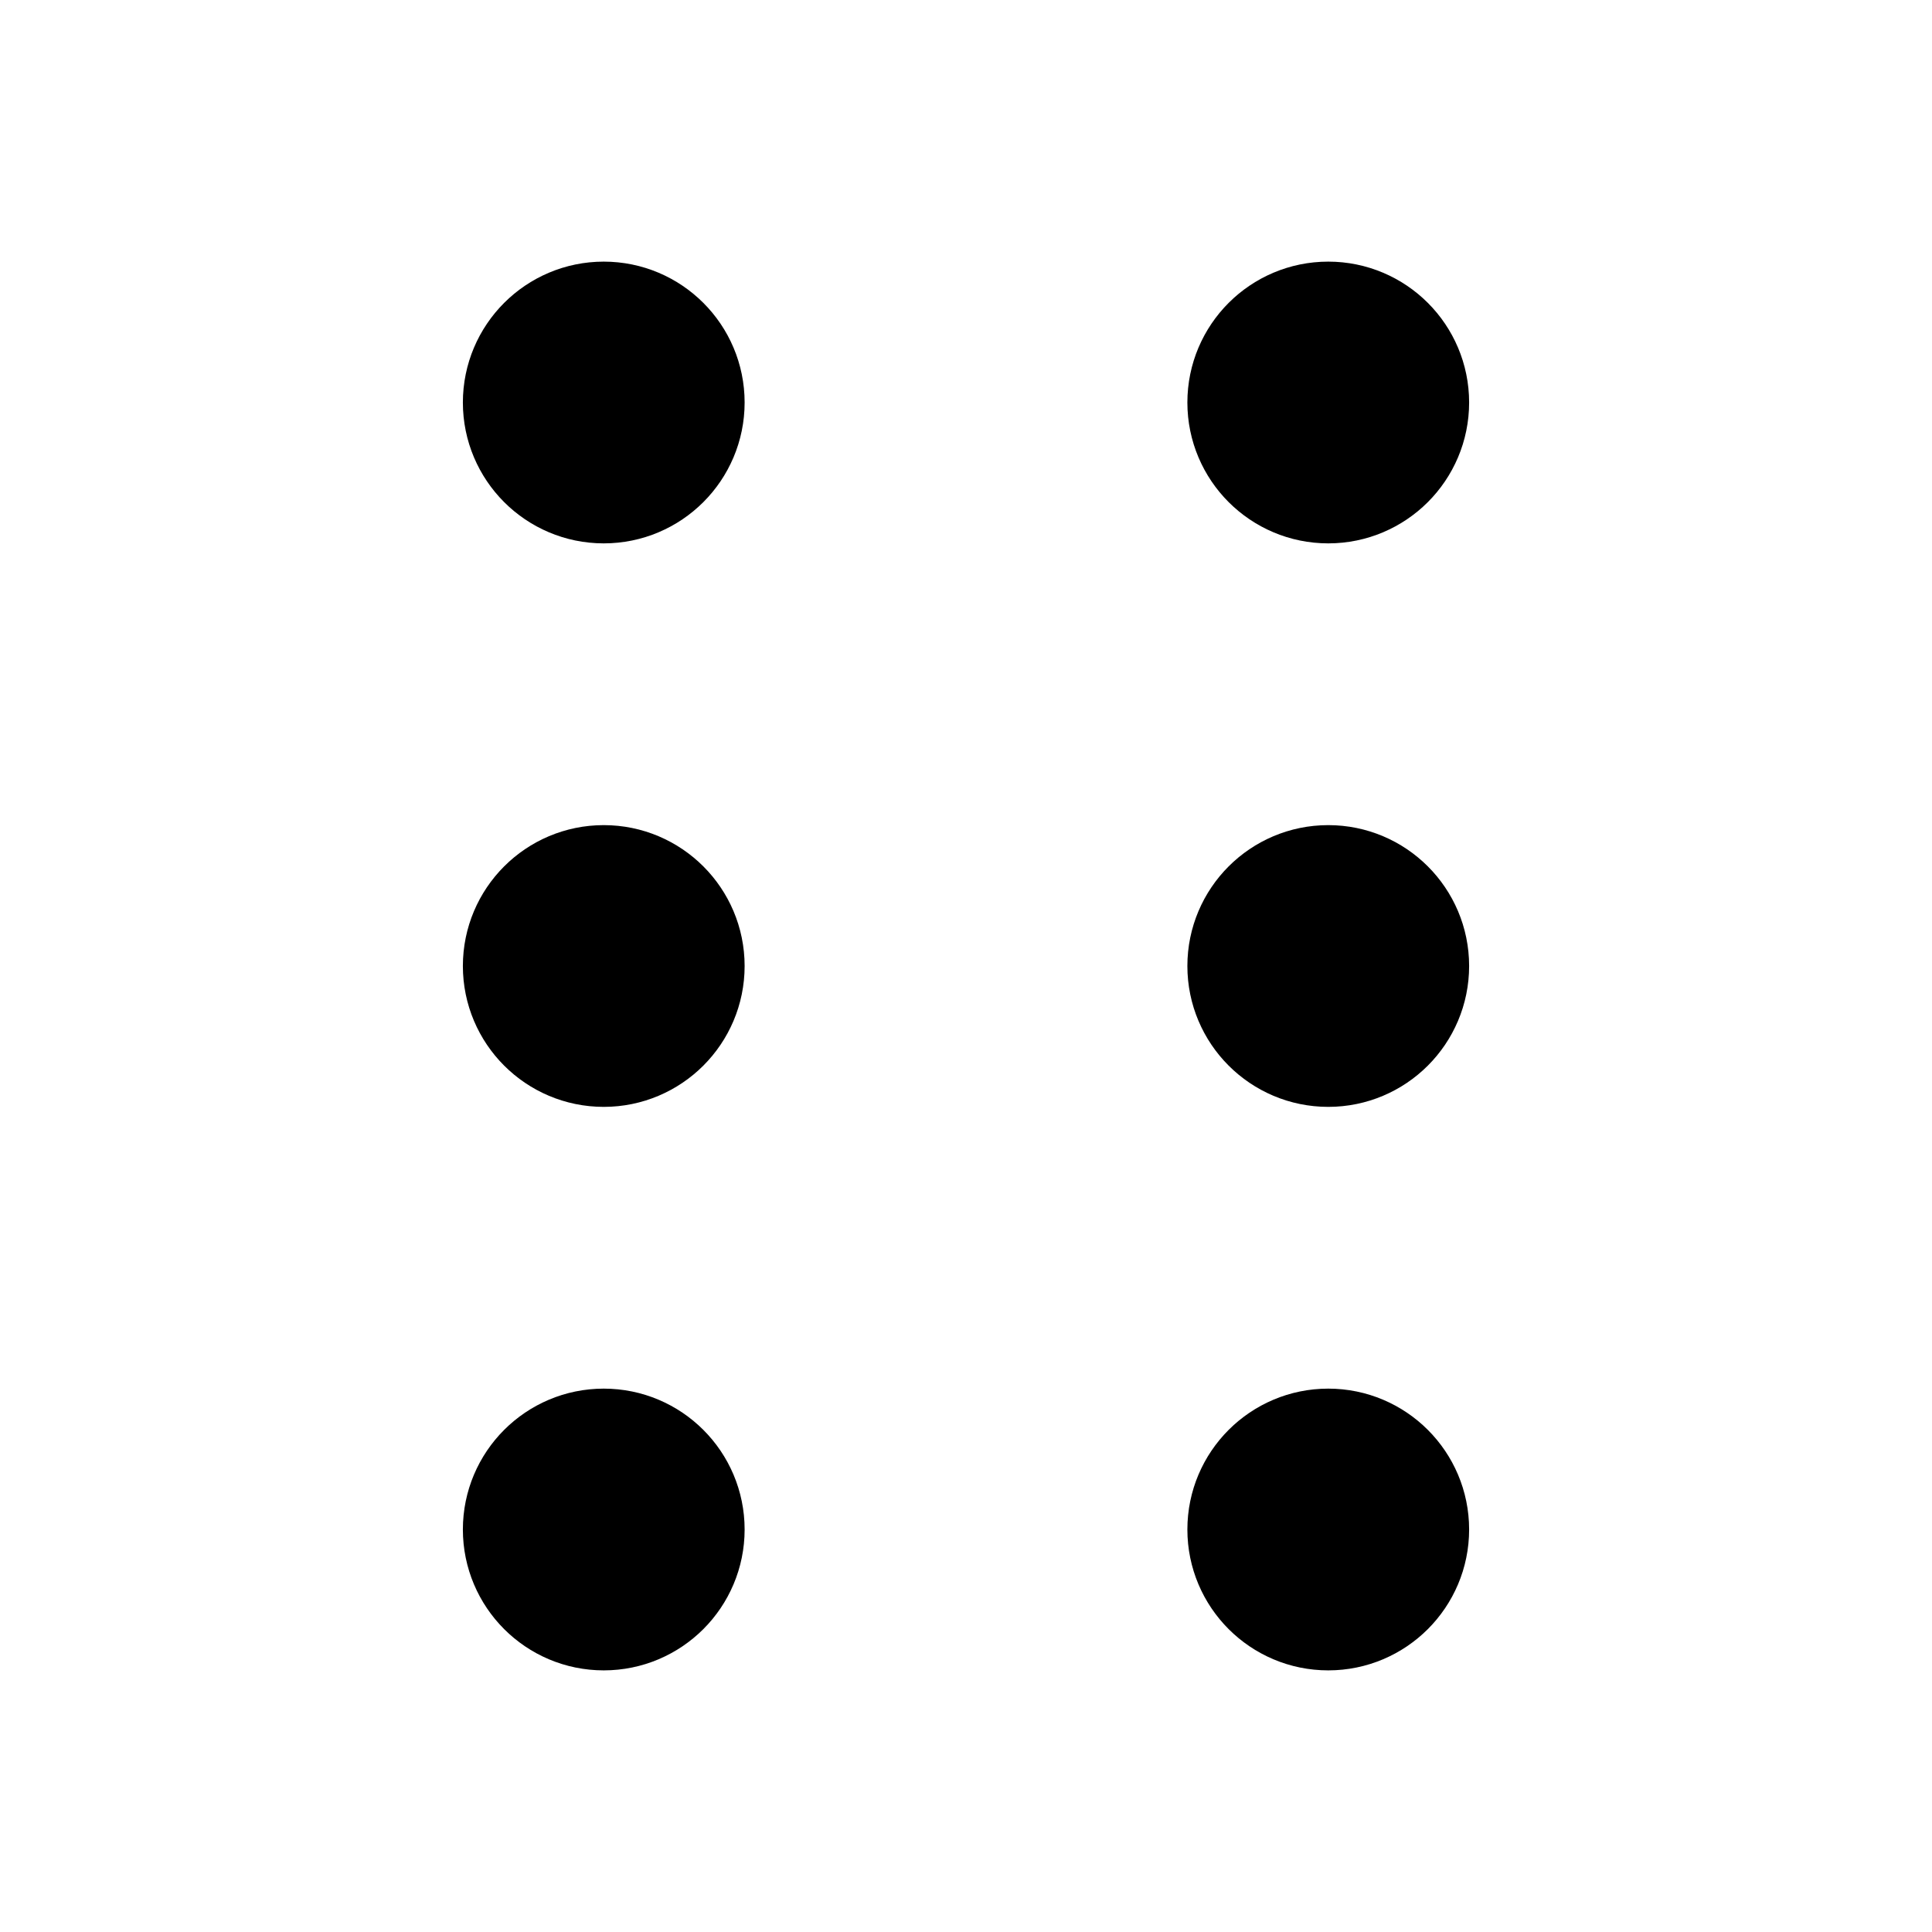
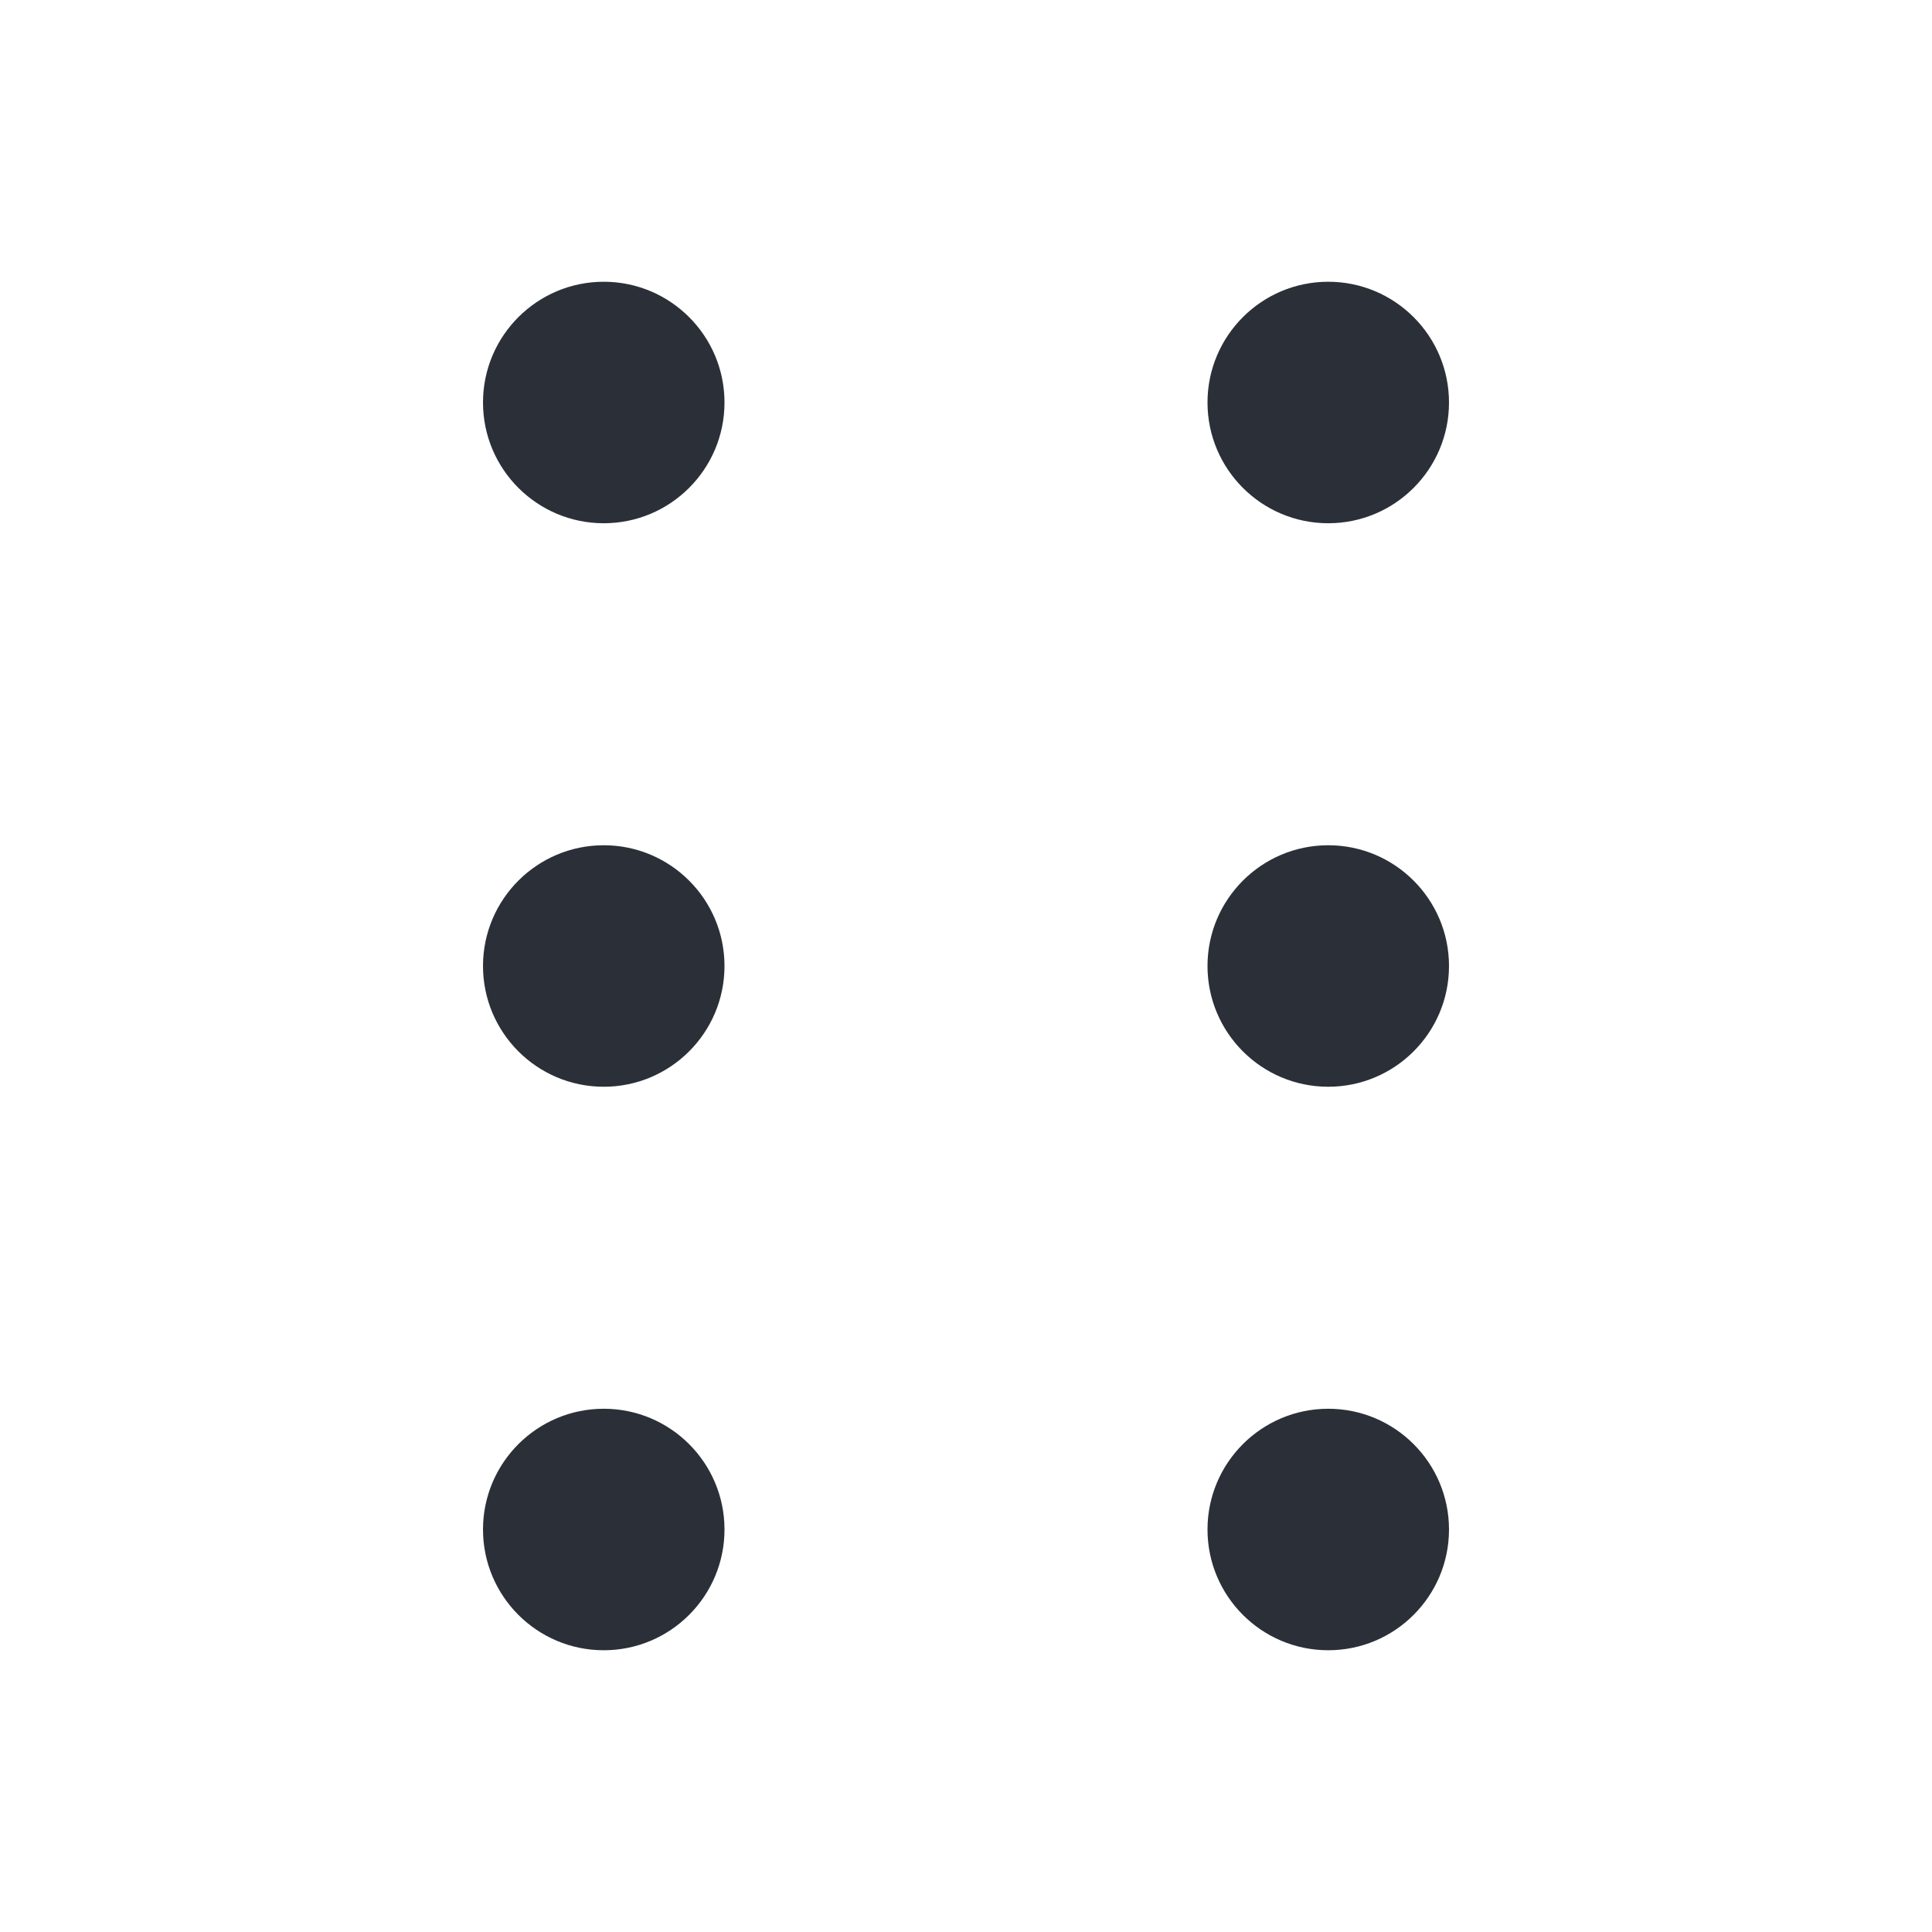
- <svg xmlns="http://www.w3.org/2000/svg" width="24" height="24" viewBox="0 0 24 24" fill="none" shape-rendering="geometricPrecision" preserveAspectRatio="xMidYMid meet">
-   <path d="M17.5 5C17.5 5.552 17.052 6 16.5 6C15.948 6 15.5 5.552 15.5 5C15.5 4.448 15.948 4 16.5 4C17.052 4 17.5 4.448 17.5 5Z" fill="currentColor" stroke="currentColor" stroke-width="1.5" stroke-linecap="round" vector-effect="non-scaling-stroke" />
-   <path d="M8.5 12C8.5 12.552 8.052 13 7.5 13C6.948 13 6.5 12.552 6.5 12C6.5 11.448 6.948 11 7.5 11C8.052 11 8.5 11.448 8.5 12Z" fill="currentColor" stroke="currentColor" stroke-width="1.5" stroke-linecap="round" vector-effect="non-scaling-stroke" />
-   <path d="M17.5 19C17.5 19.552 17.052 20 16.5 20C15.948 20 15.5 19.552 15.5 19C15.5 18.448 15.948 18 16.5 18C17.052 18 17.5 18.448 17.5 19Z" fill="currentColor" stroke="currentColor" stroke-width="1.5" stroke-linecap="round" vector-effect="non-scaling-stroke" />
-   <path d="M8.5 5C8.5 5.552 8.052 6 7.5 6C6.948 6 6.5 5.552 6.5 5C6.5 4.448 6.948 4 7.5 4C8.052 4 8.5 4.448 8.5 5Z" fill="currentColor" stroke="currentColor" stroke-width="1.5" stroke-linecap="round" vector-effect="non-scaling-stroke" />
-   <path d="M8.5 19C8.5 19.552 8.052 20 7.5 20C6.948 20 6.5 19.552 6.5 19C6.5 18.448 6.948 18 7.5 18C8.052 18 8.5 18.448 8.5 19Z" fill="currentColor" stroke="currentColor" stroke-width="1.5" stroke-linecap="round" vector-effect="non-scaling-stroke" />
-   <path d="M17.5 12C17.5 12.552 17.052 13 16.5 13C15.948 13 15.5 12.552 15.5 12C15.5 11.448 15.948 11 16.5 11C17.052 11 17.5 11.448 17.5 12Z" fill="currentColor" stroke="currentColor" stroke-width="1.5" stroke-linecap="round" vector-effect="non-scaling-stroke" />
+ <svg xmlns="http://www.w3.org/2000/svg" width="24" height="24" viewBox="0 0 24 24" fill="none">
+   <path d="M16.5 6.5C17.328 6.5 18 5.828 18 5C18 4.172 17.328 3.5 16.5 3.5C15.672 3.5 15 4.172 15 5C15 5.828 15.672 6.5 16.5 6.5Z" fill="#2B3038" />
+   <path d="M9 12C9 12.828 8.328 13.5 7.5 13.5C6.672 13.5 6 12.828 6 12C6 11.172 6.672 10.5 7.5 10.5C8.328 10.5 9 11.172 9 12Z" fill="#2B3038" />
+   <path d="M18 19C18 19.828 17.328 20.5 16.5 20.5C15.672 20.5 15 19.828 15 19C15 18.172 15.672 17.5 16.5 17.5C17.328 17.5 18 18.172 18 19Z" fill="#2B3038" />
+   <path d="M7.5 6.5C8.328 6.5 9 5.828 9 5C9 4.172 8.328 3.5 7.5 3.5C6.672 3.5 6 4.172 6 5C6 5.828 6.672 6.5 7.5 6.5Z" fill="#2B3038" />
+   <path d="M9 19C9 19.828 8.328 20.5 7.5 20.5C6.672 20.5 6 19.828 6 19C6 18.172 6.672 17.5 7.5 17.5C8.328 17.5 9 18.172 9 19Z" fill="#2B3038" />
+   <path d="M16.5 13.5C17.328 13.5 18 12.828 18 12C18 11.172 17.328 10.5 16.5 10.5C15.672 10.5 15 11.172 15 12C15 12.828 15.672 13.5 16.5 13.5Z" fill="#2B3038" />
</svg>
